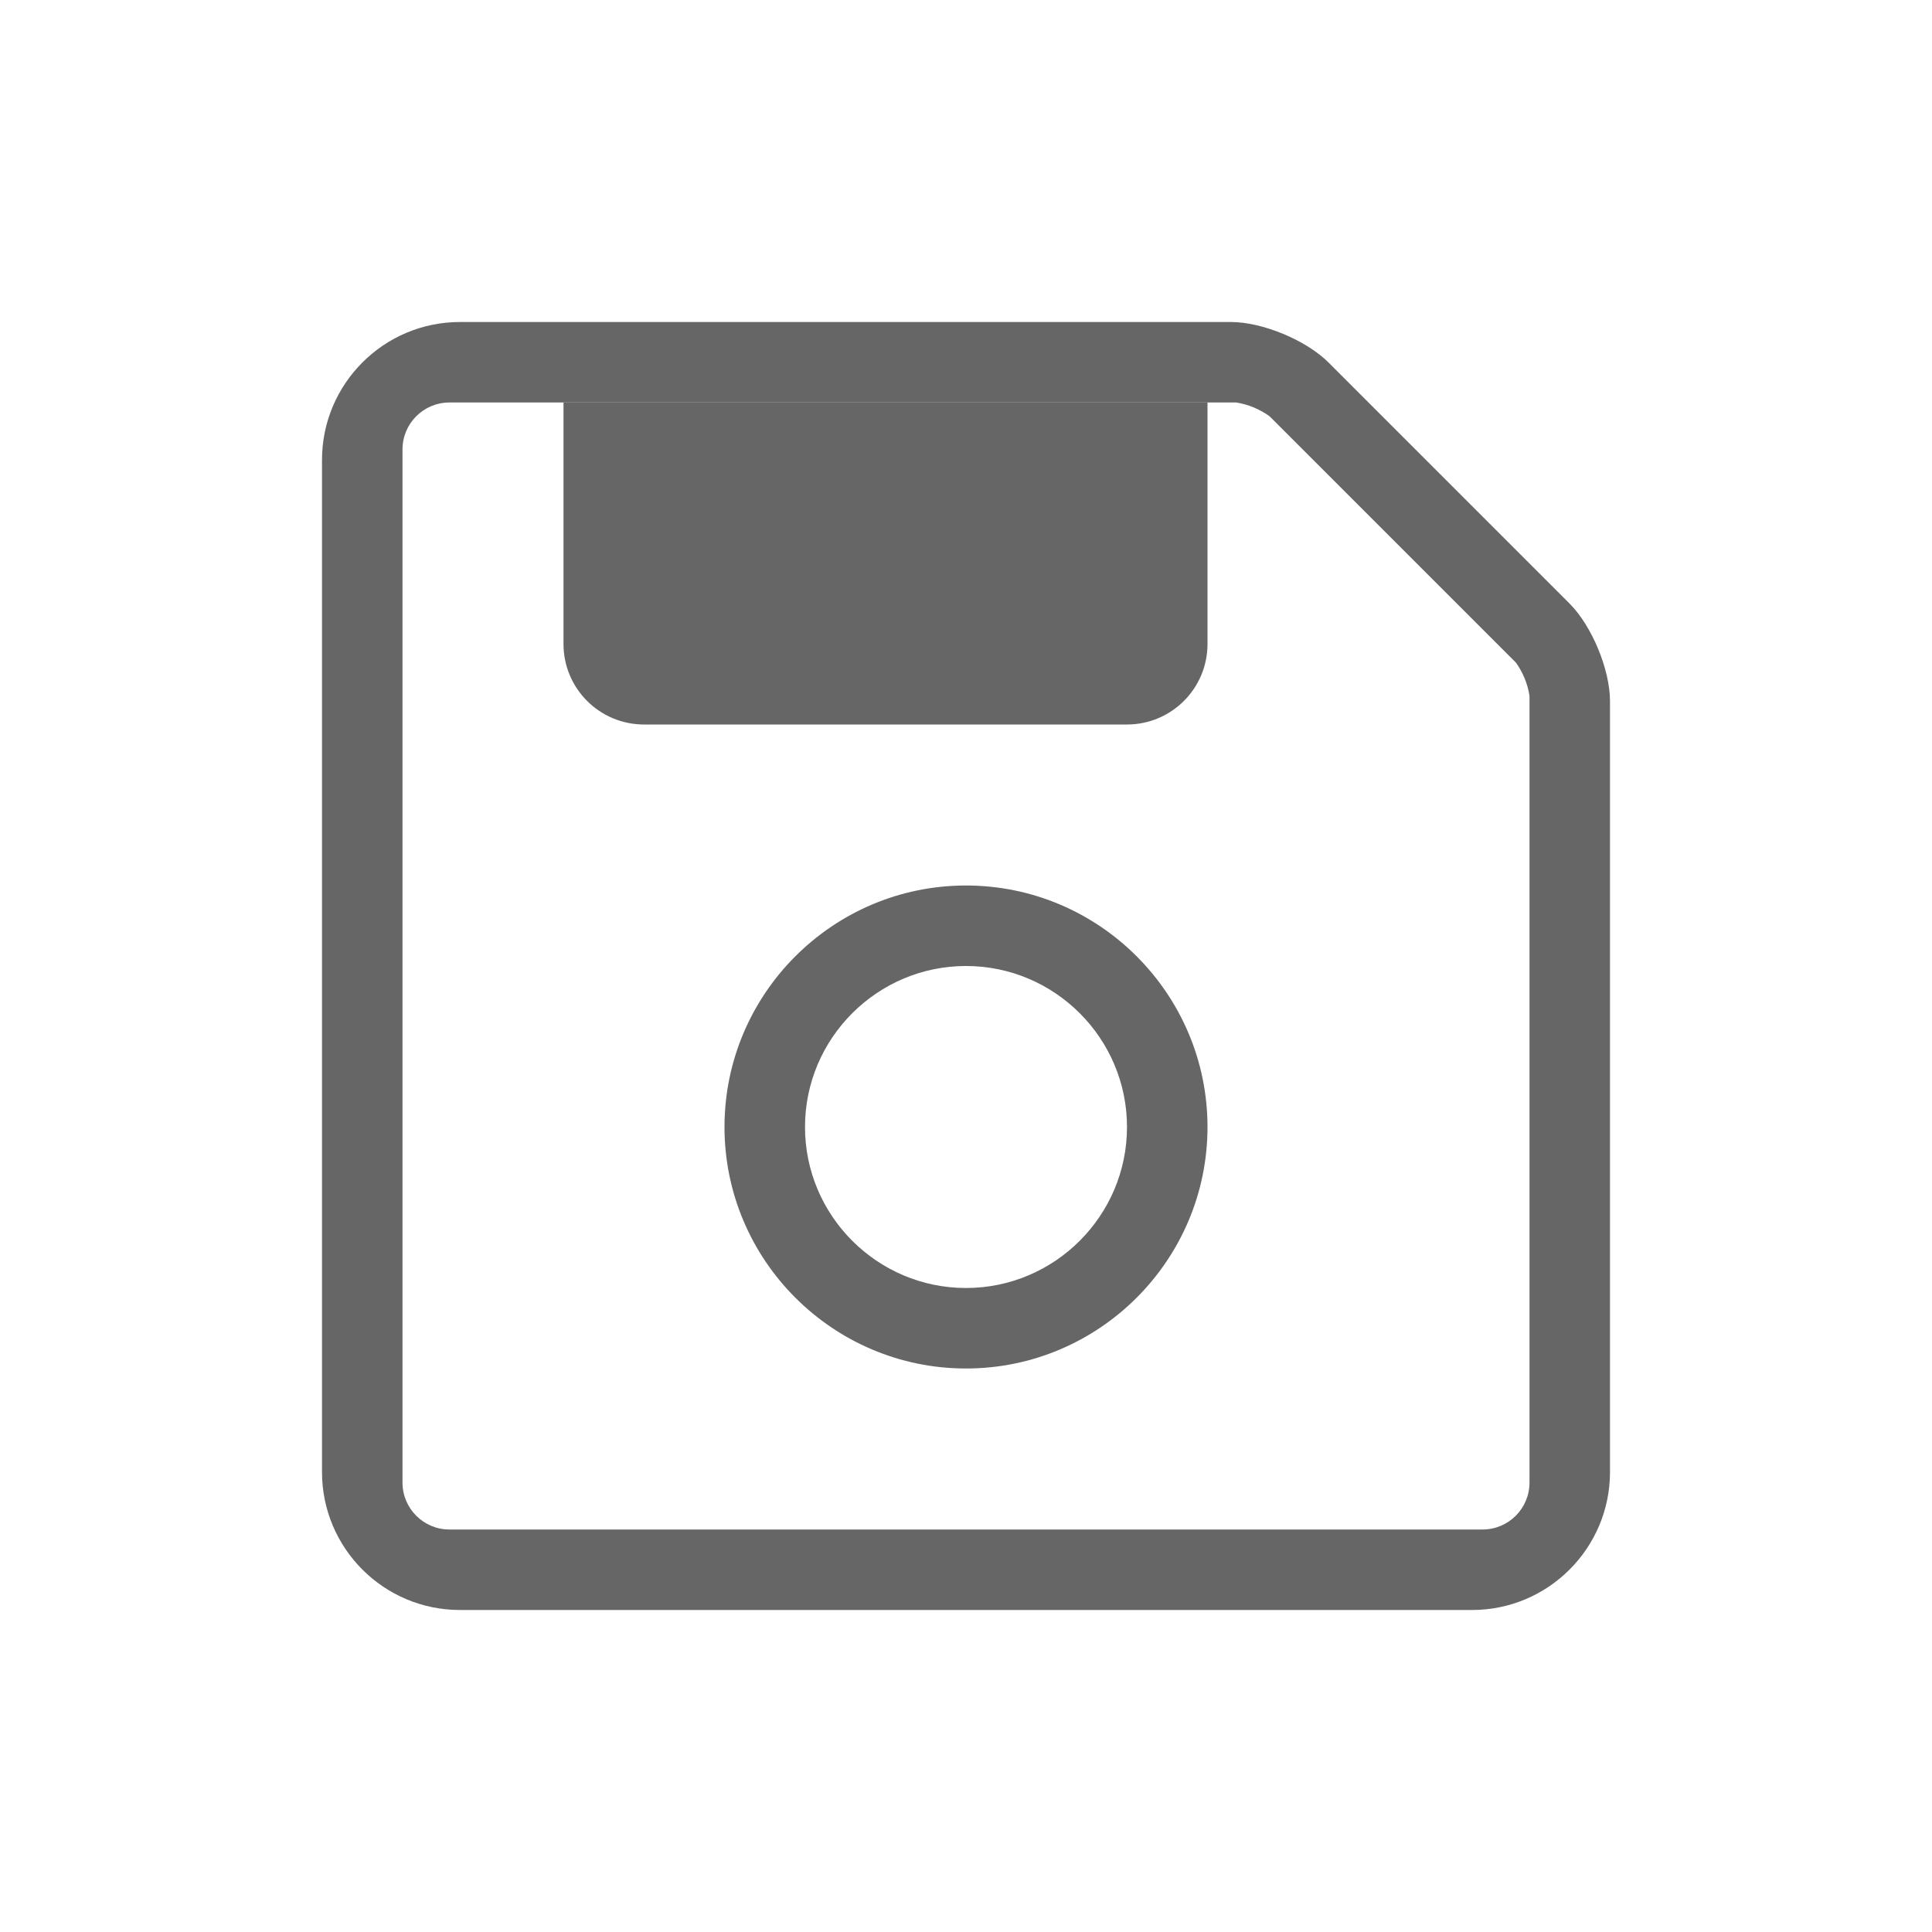
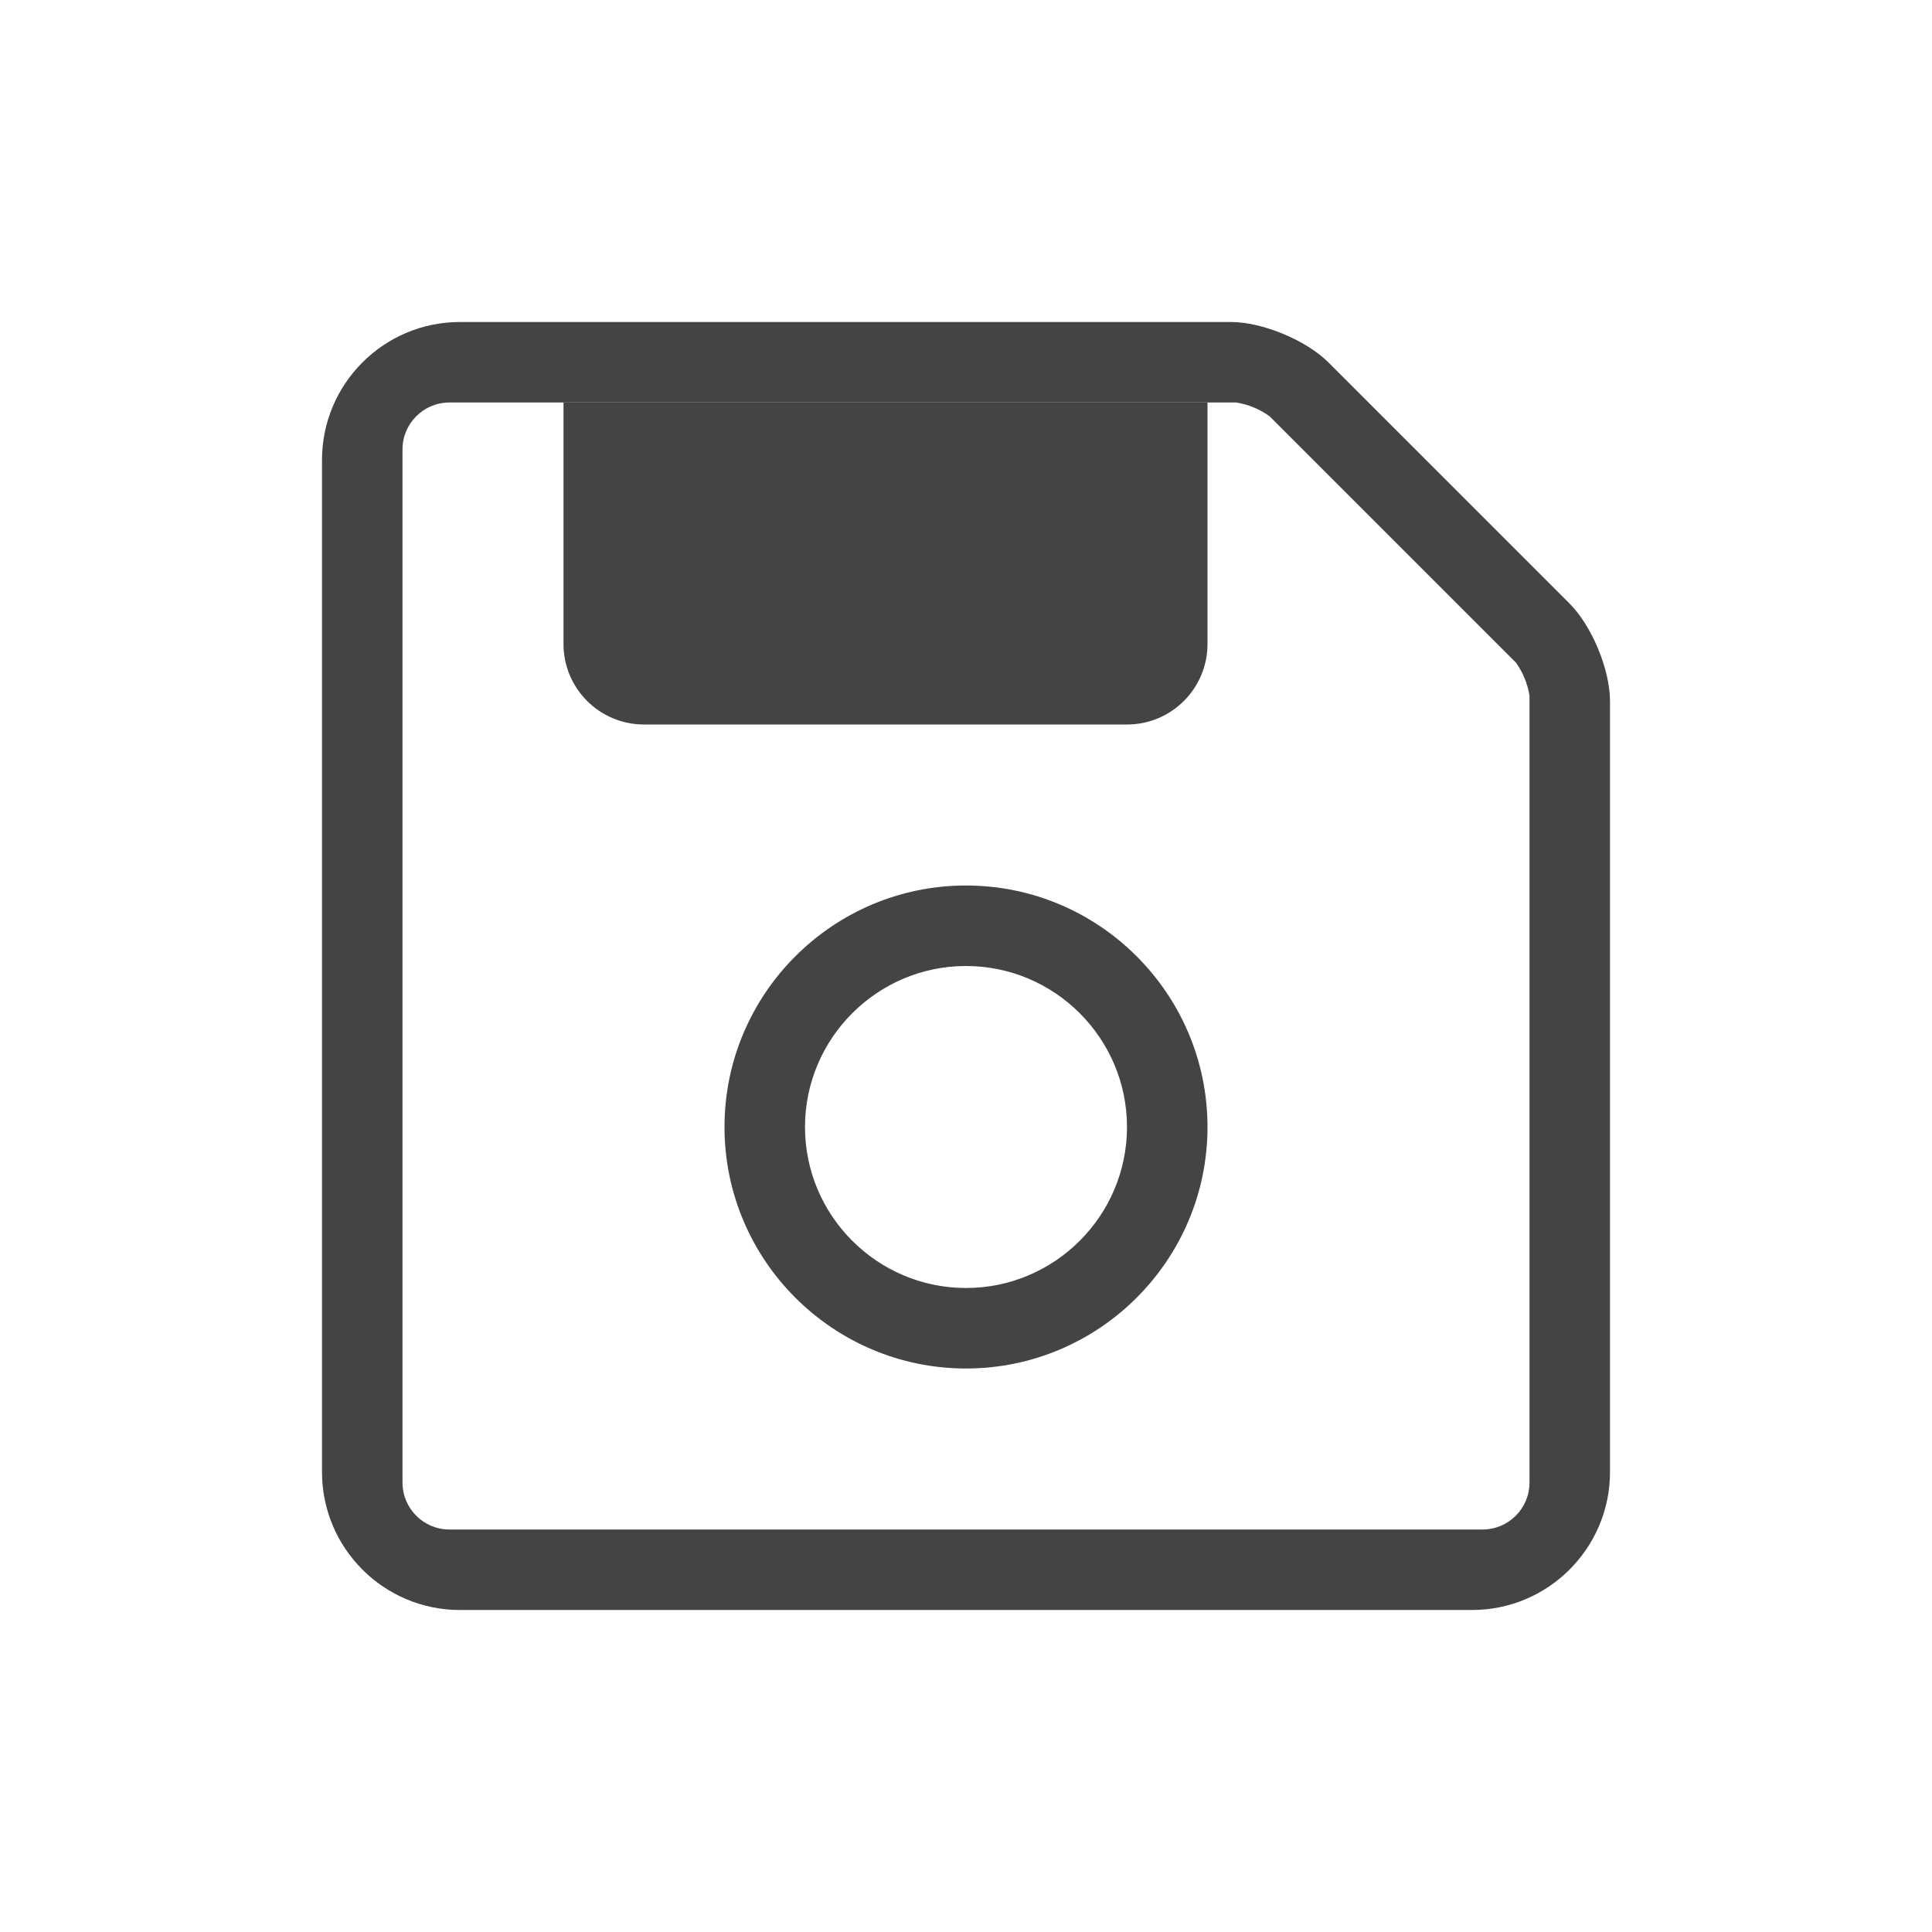
<svg xmlns="http://www.w3.org/2000/svg" width="24" height="24" viewBox="0 0 24 24">
-   <g fill="none" fill-rule="evenodd">
+   <g fill="none">
    <path d="M0 0h24v24H0z" />
-     <path fill="#666" fill-rule="nonzero" d="M19.498 7.498c.277.277.502.82.502 1.212v9.576c0 .946-.768 1.714-1.714 1.714H5.714A1.714 1.714 0 0 1 4 18.286V5.714C4 4.768 4.768 4 5.714 4h9.576c.392 0 .935.225 1.212.502l2.996 2.996zm-.669.731l-3.058-3.058A.97.97 0 0 0 15.358 5H5.583A.583.583 0 0 0 5 5.583v12.834c0 .322.261.583.583.583h12.834a.583.583 0 0 0 .583-.583V8.642a.97.97 0 0 0-.17-.413z" />
-     <path fill="#666" d="M7 5h8v3a1 1 0 0 1-1 1H8a1 1 0 0 1-1-1V5z" />
-     <path fill="#666" fill-rule="nonzero" d="M12 11c1.654 0 3 1.346 3 3s-1.346 3-3 3-3-1.346-3-3 1.346-3 3-3zm0 1c-1.102 0-2 .898-2 2 0 1.102.898 2 2 2 1.102 0 2-.898 2-2 0-1.102-.898-2-2-2z" />
+     <path fill="#444" fill-rule="nonzero" d="M19.498 7.498c.277.277.502.82.502 1.212v9.576c0 .946-.768 1.714-1.714 1.714H5.714A1.714 1.714 0 0 1 4 18.286V5.714C4 4.768 4.768 4 5.714 4h9.576c.392 0 .935.225 1.212.502l2.996 2.996zm-.669.731l-3.058-3.058A.97.97 0 0 0 15.358 5H5.583A.583.583 0 0 0 5 5.583v12.834c0 .322.261.583.583.583h12.834a.583.583 0 0 0 .583-.583V8.642a.97.97 0 0 0-.17-.413z" />
+     <path fill="#444" d="M7 5h8v3a1 1 0 0 1-1 1H8a1 1 0 0 1-1-1V5z" />
+     <path fill="#444" fill-rule="nonzero" d="M12 11c1.654 0 3 1.346 3 3s-1.346 3-3 3-3-1.346-3-3 1.346-3 3-3zm0 1c-1.102 0-2 .898-2 2 0 1.102.898 2 2 2 1.102 0 2-.898 2-2 0-1.102-.898-2-2-2z" />
  </g>
</svg>
